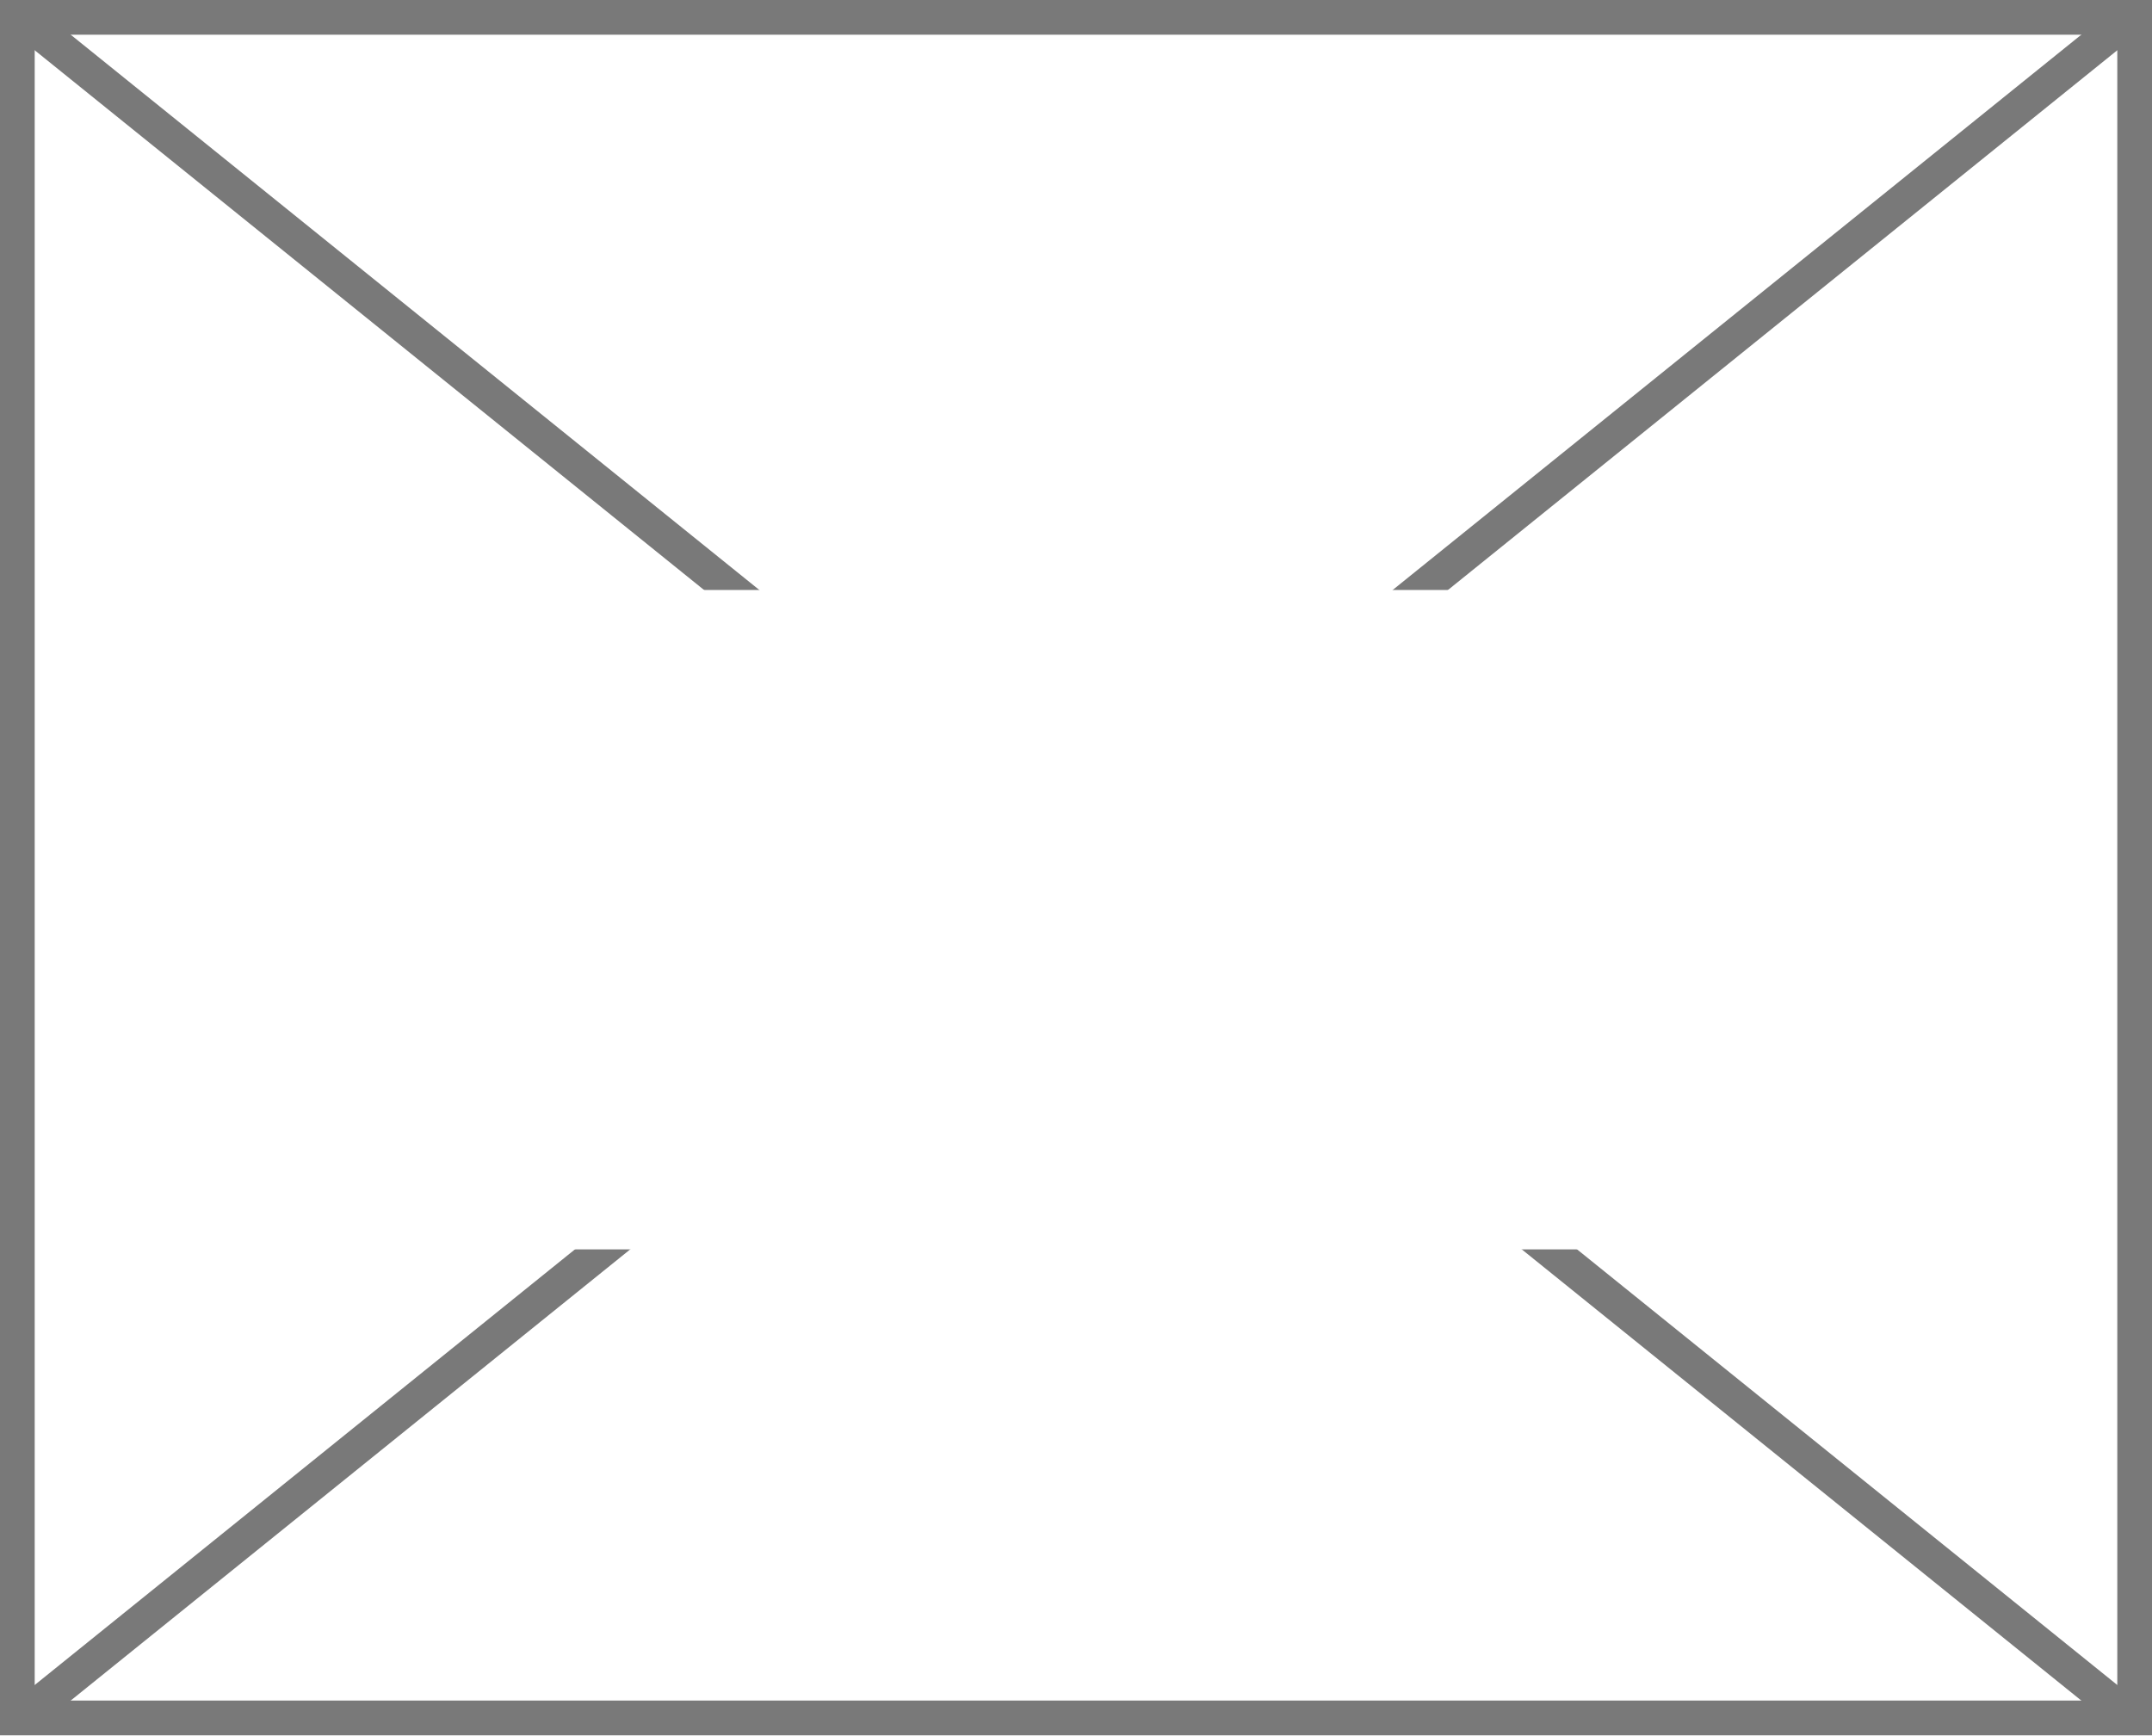
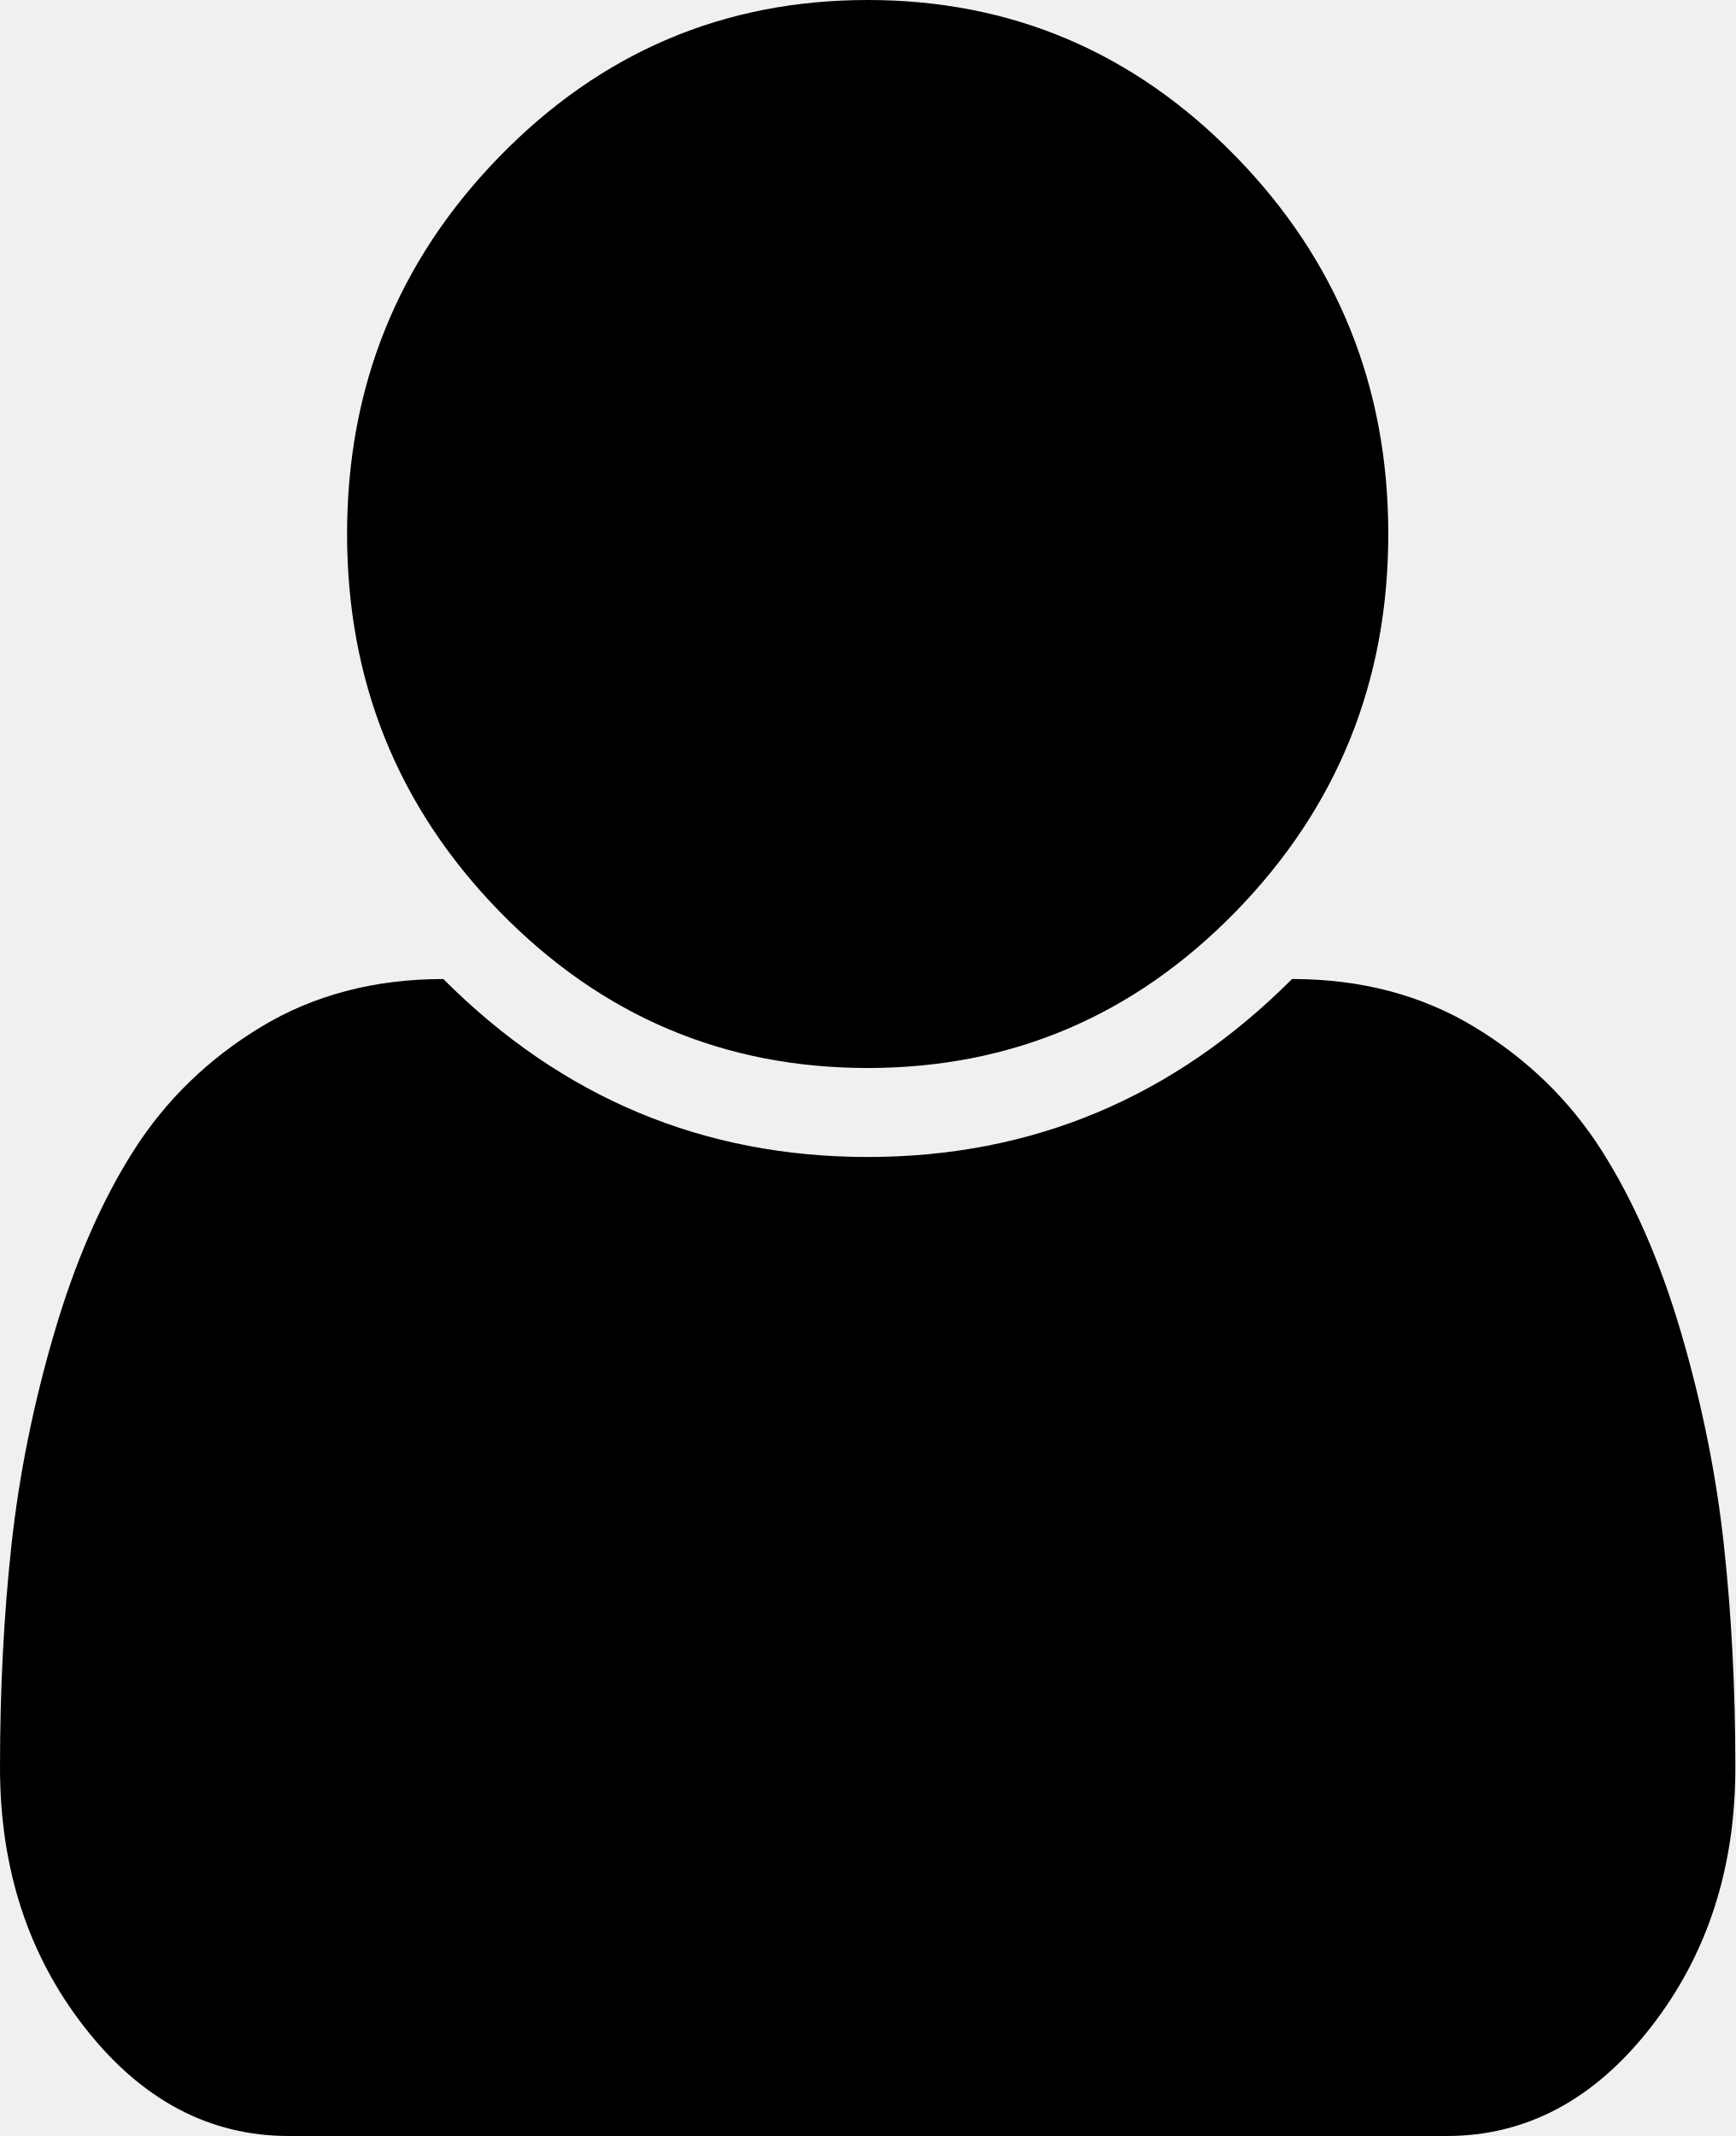
- <svg xmlns="http://www.w3.org/2000/svg" version="1.1" width="62px" height="50px">
-   <defs>
-     <mask fill="white" id="clip286">
-       <path d="M 34 23  L 72 23  L 72 42  L 34 42  Z M 21 6  L 83 6  L 83 56  L 21 56  Z " fill-rule="evenodd" />
-     </mask>
-   </defs>
-   <g transform="matrix(1 0 0 1 -21 -6 )">
-     <path d="M 21.5 6.5  L 82.5 6.5  L 82.5 55.5  L 21.5 55.5  L 21.5 6.5  Z " fill-rule="nonzero" fill="#ffffff" stroke="none" />
-     <path d="M 21.5 6.5  L 82.5 6.5  L 82.5 55.5  L 21.5 55.5  L 21.5 6.5  Z " stroke-width="1" stroke="#797979" fill="none" />
-     <path d="M 21.483 6.389  L 82.517 55.611  M 82.517 6.389  L 21.483 55.611  " stroke-width="1" stroke="#797979" fill="none" mask="url(#clip286)" />
+ <svg xmlns="http://www.w3.org/2000/svg" version="1.1" width="26px" height="32px">
+   <g transform="matrix(1 0 0 1 -354 -13 )">
+     <path d="M 25.827 23.135  C 25.942 24.184  26 25.299  26 26.479  C 26 27.993  25.577 29.292  24.73 30.375  C 23.884 31.458  22.865 32  21.673 32  L 4.327 32  C 3.135 32  2.116 31.458  1.27 30.375  C 0.423 29.292  0 27.993  0 26.479  C 0 25.299  0.058 24.184  0.173 23.135  C 0.288 22.087  0.501 21.031  0.813 19.969  C 1.124 18.906  1.52 17.997  2.001 17.24  C 2.482 16.483  3.118 15.865  3.91 15.385  C 4.702 14.906  5.613 14.667  6.642 14.667  C 8.416 16.444  10.535 17.333  13 17.333  C 15.465 17.333  17.584 16.444  19.358 14.667  C 20.387 14.667  21.298 14.906  22.09 15.385  C 22.882 15.865  23.518 16.483  23.999 17.24  C 24.48 17.997  24.876 18.906  25.188 19.969  C 25.499 21.031  25.712 22.087  25.827 23.135  Z M 18.515 2.344  C 20.038 3.906  20.8 5.792  20.8 8  C 20.8 10.208  20.038 12.094  18.515 13.656  C 16.991 15.219  15.153 16  13 16  C 10.847 16  9.009 15.219  7.485 13.656  C 5.962 12.094  5.2 10.208  5.2 8  C 5.2 5.792  5.962 3.906  7.485 2.344  C 9.009 0.781  10.847 0  13 0  C 15.153 0  16.991 0.781  18.515 2.344  Z " fill-rule="nonzero" fill="#000000" stroke="none" transform="matrix(1 0 0 1 354 13 )" />
  </g>
</svg>
